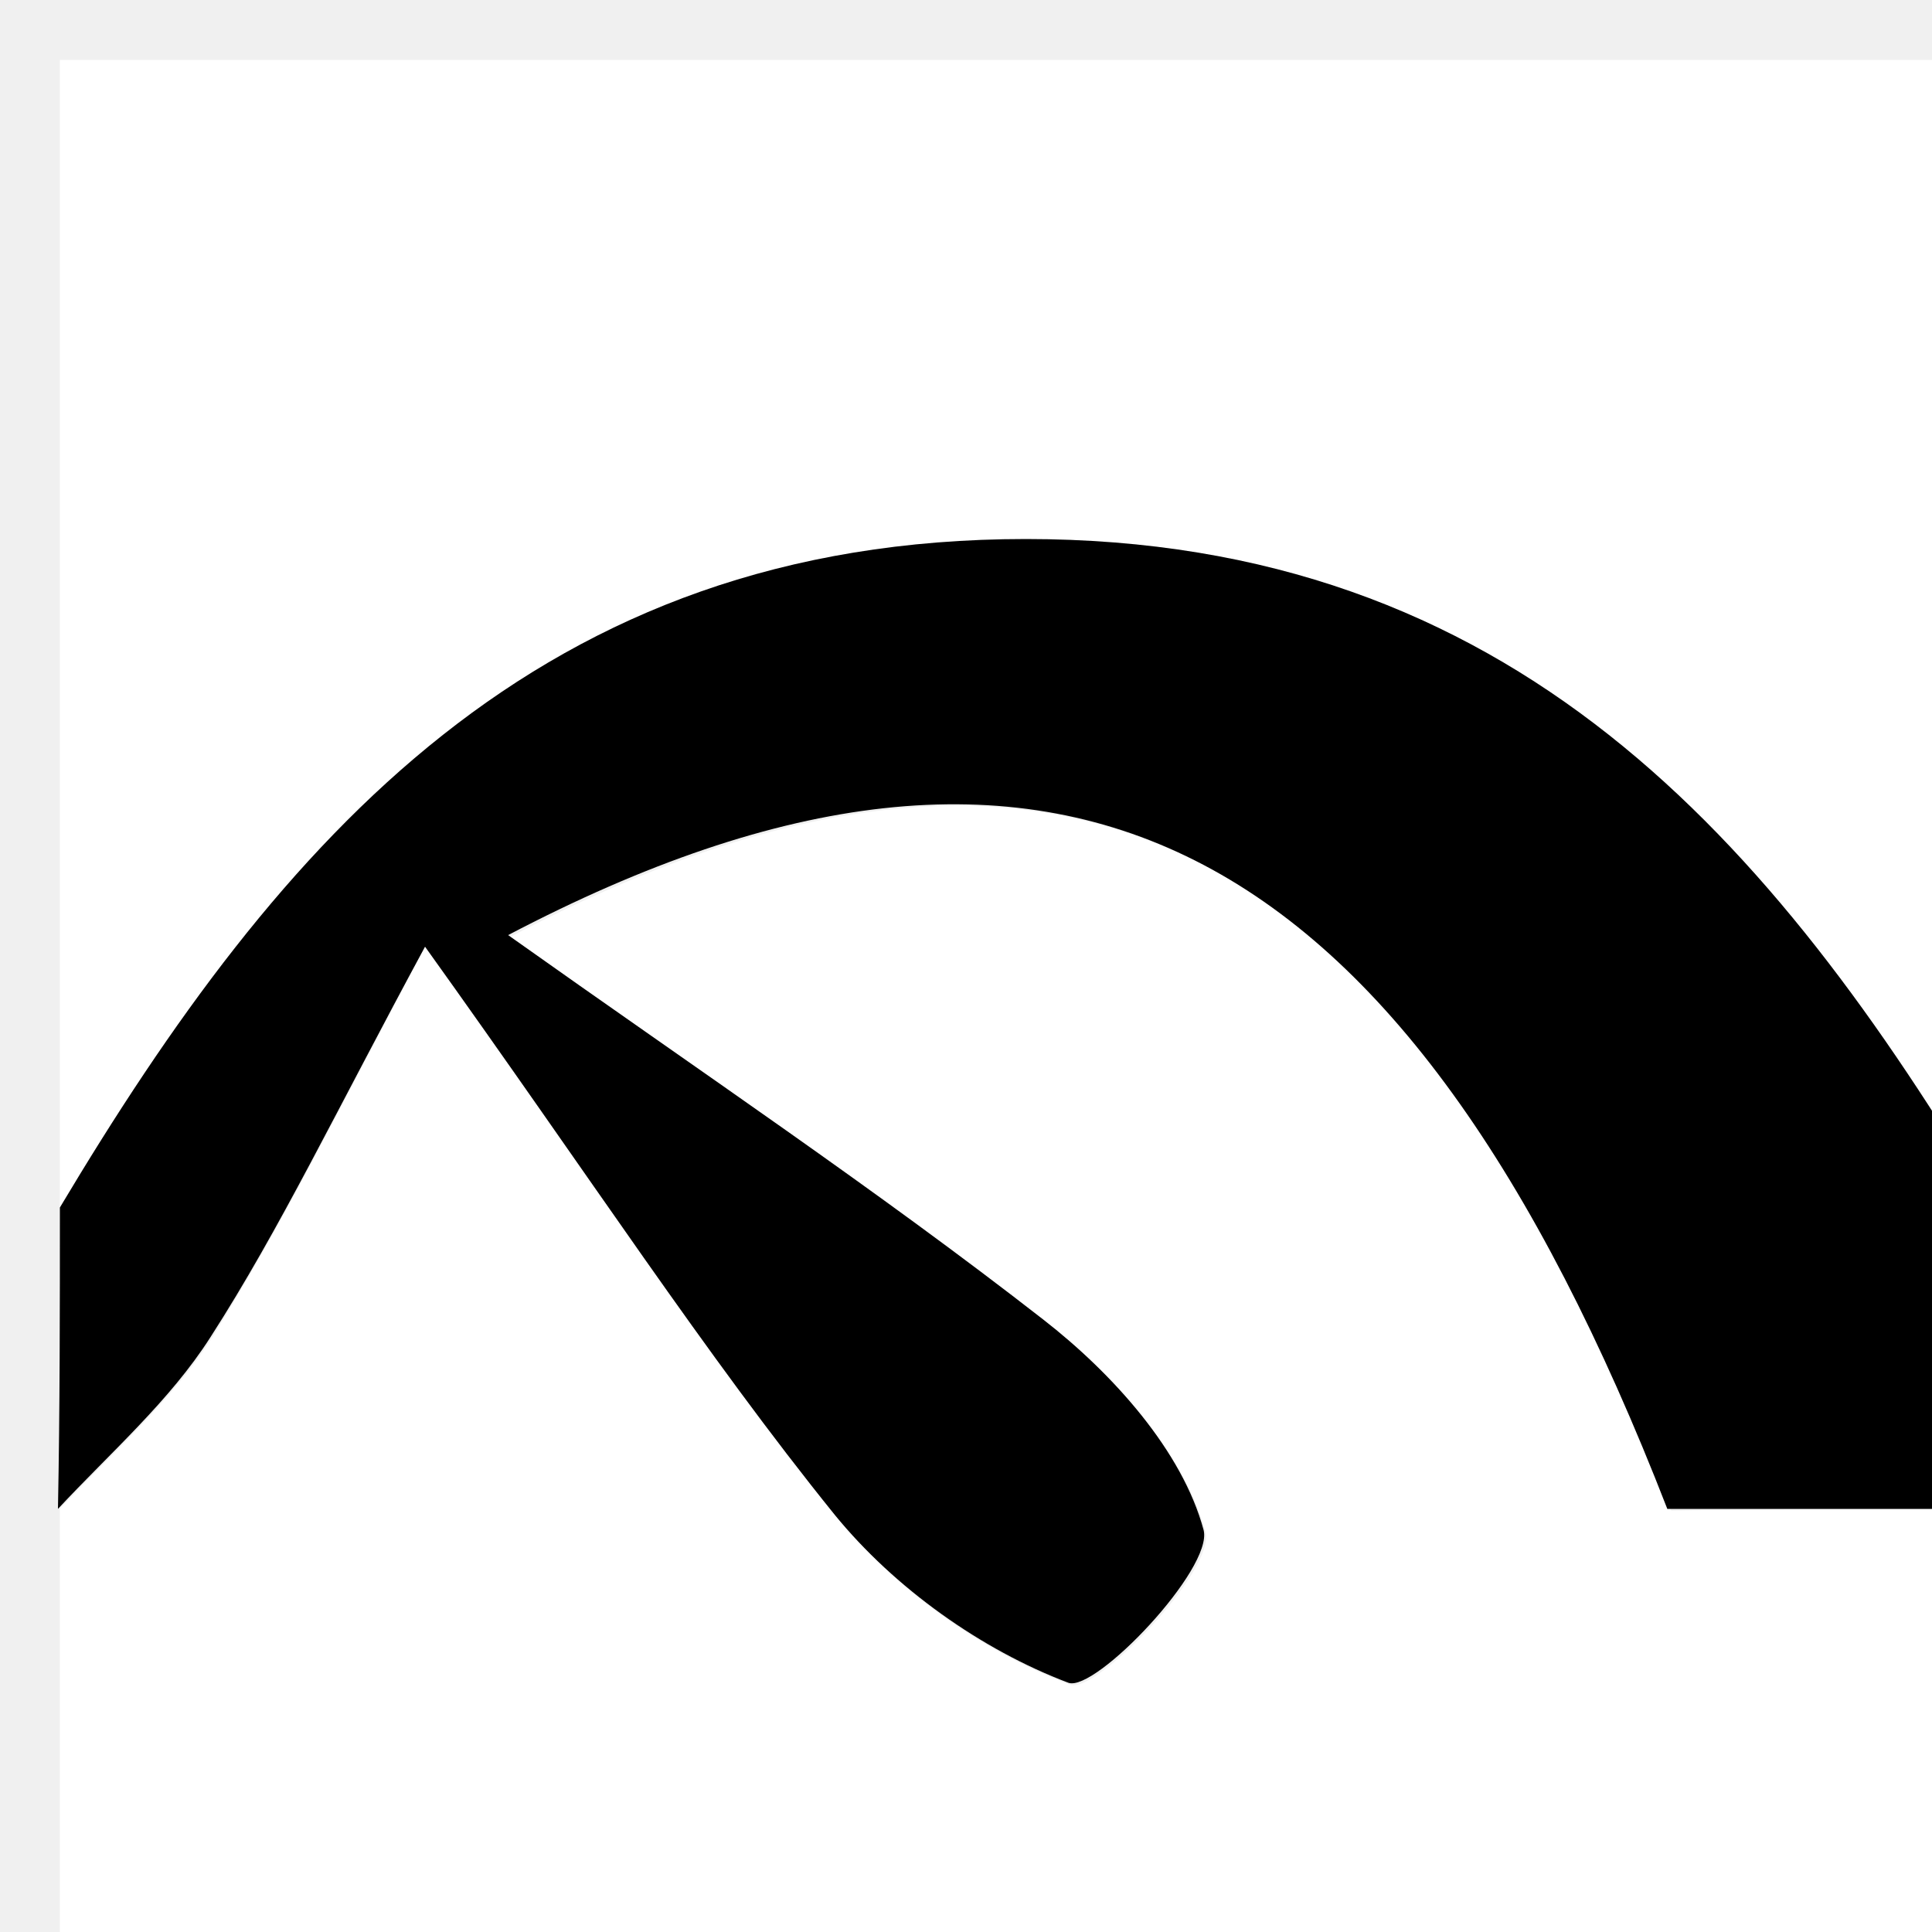
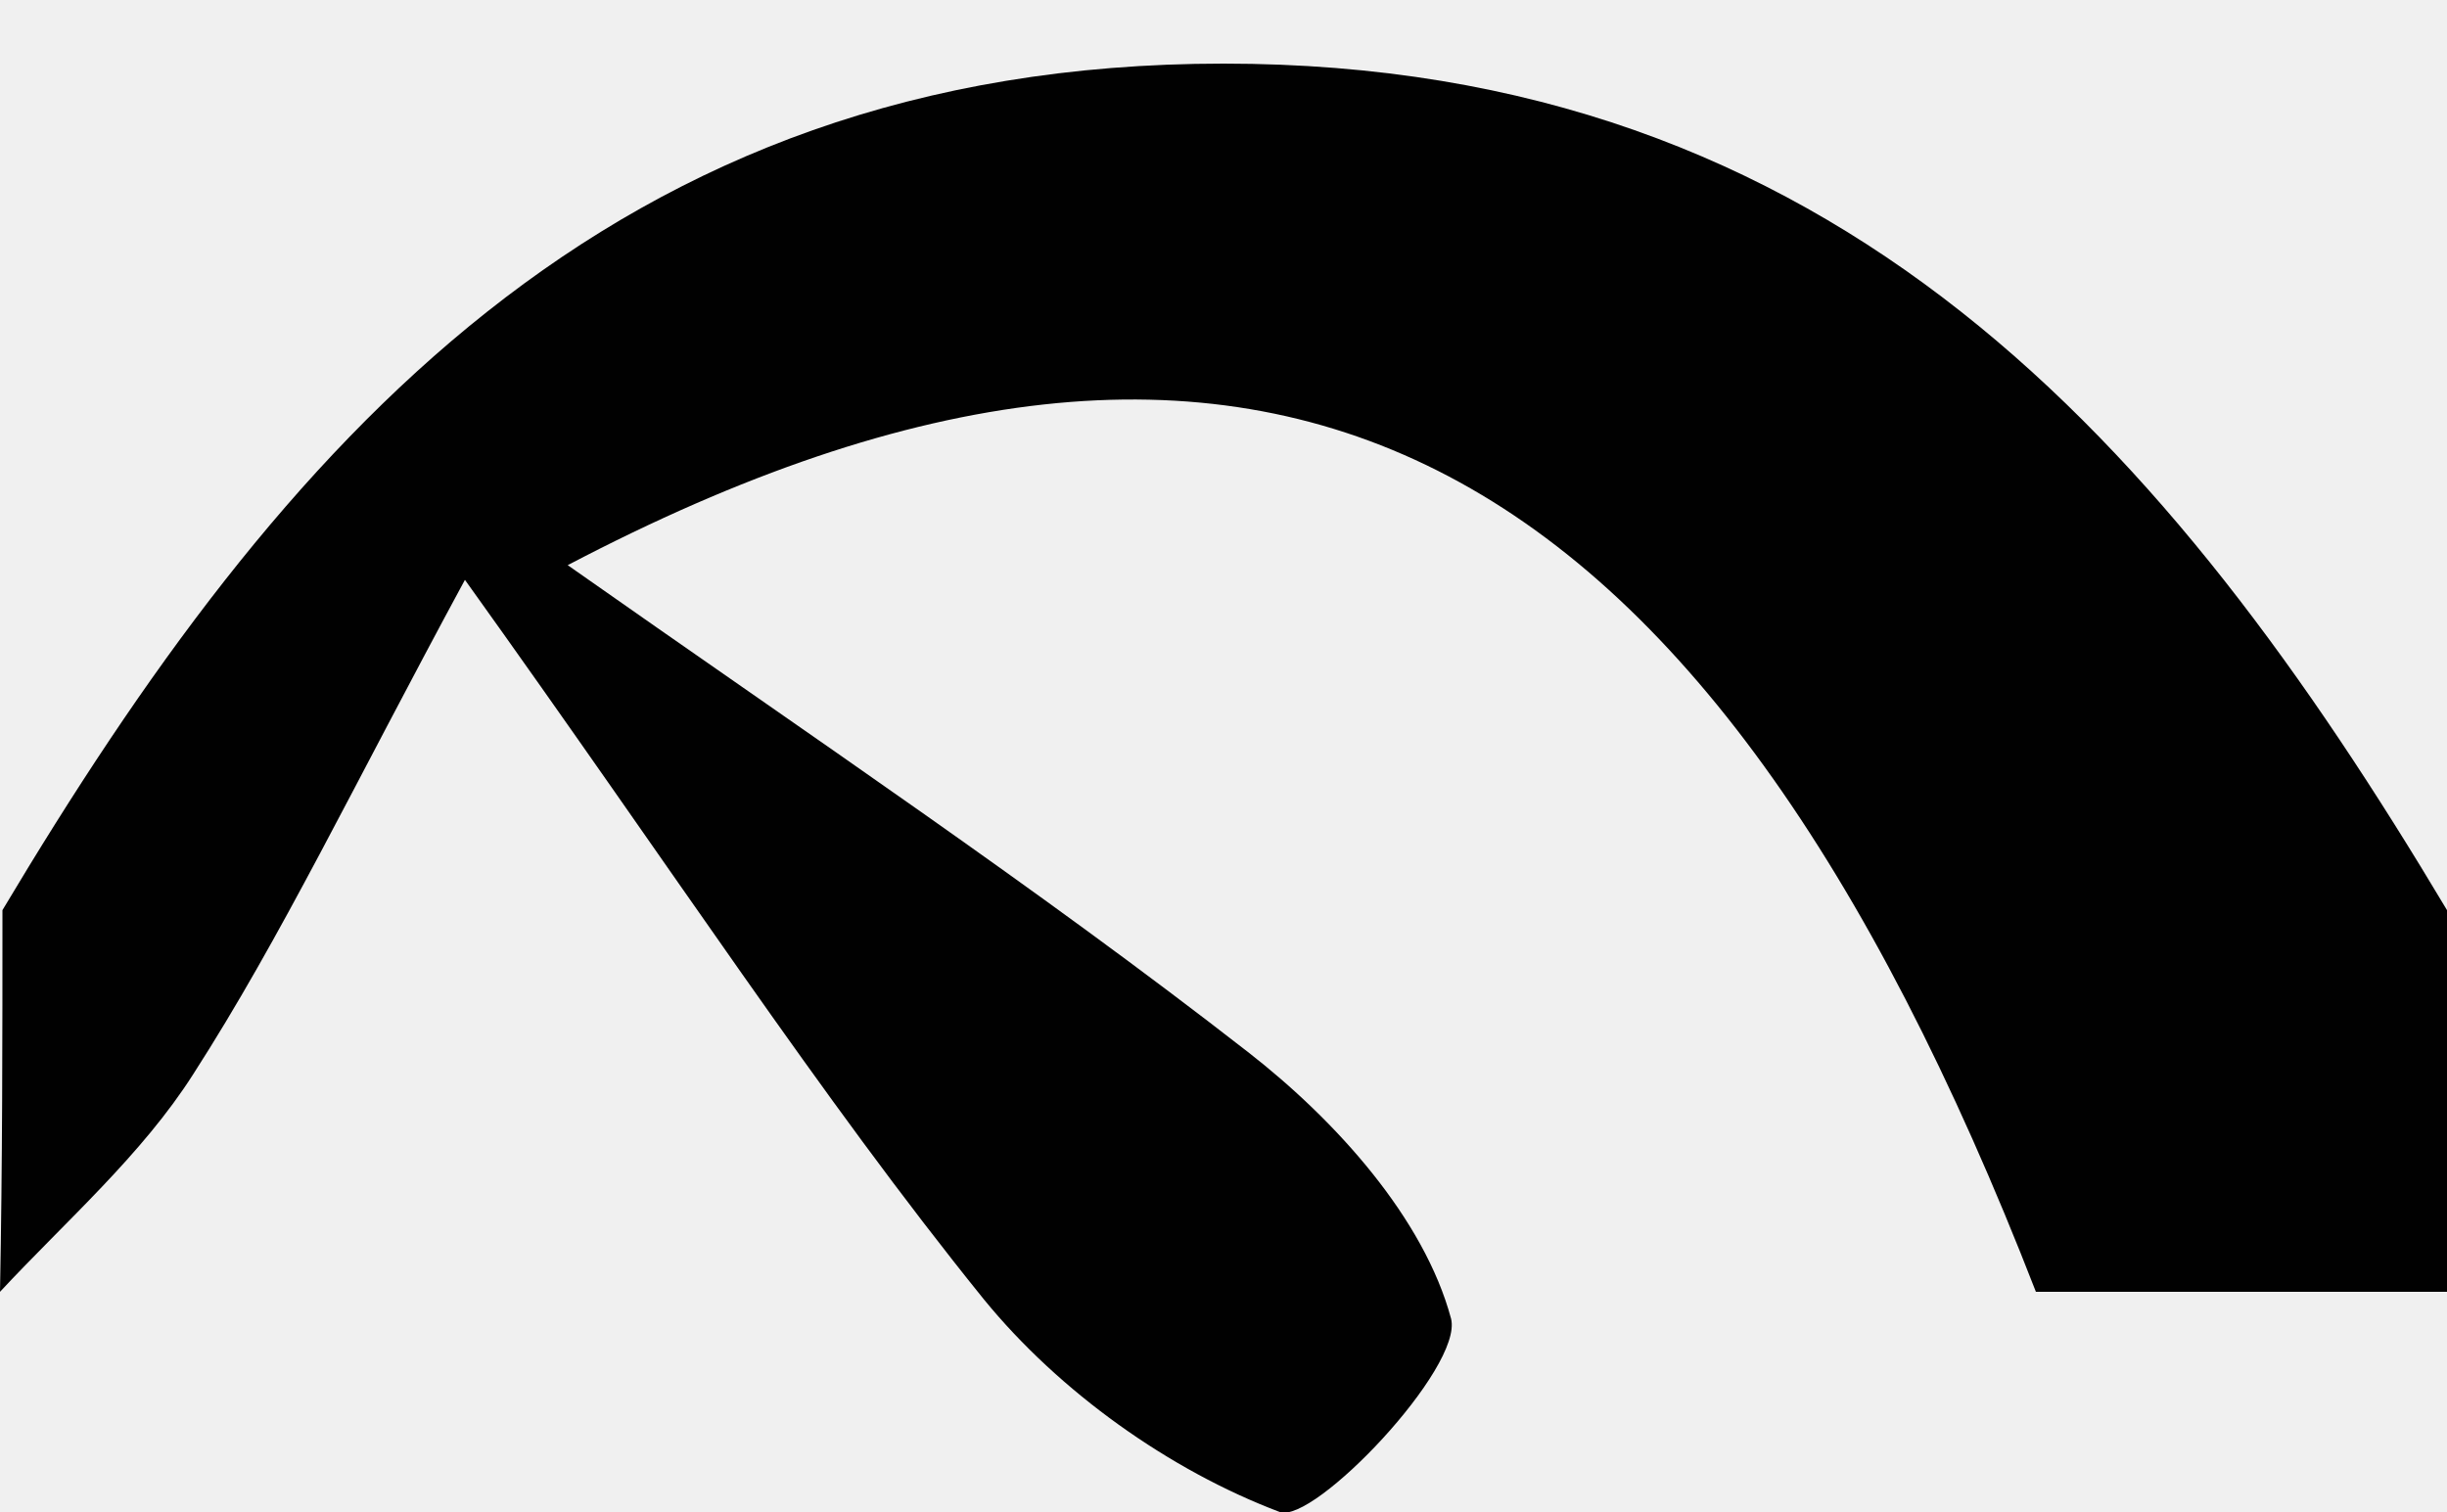
- <svg xmlns="http://www.w3.org/2000/svg" xmlns:xlink="http://www.w3.org/1999/xlink" version="1.1" id="Layer_1" x="0px" y="0px" viewBox="0 0 100 100" style="enable-background:new 0 0 100 100;" xml:space="preserve">
+ <svg xmlns="http://www.w3.org/2000/svg" version="1.1" id="Layer_1" x="0px" y="0px" viewBox="0 0 100 61.8" style="enable-background:new 0 0 100 61.8;" xml:space="preserve">
  <style type="text/css">
- 	.st0{clip-path:url(#SVGID_2_);}
- 	.st1{fill:#FFFFFF;}
+ 	.st0{fill:#010101;}
</style>
-   <g>
-     <defs>
-       <rect id="SVGID_1_" width="100" height="100" />
-     </defs>
-     <clipPath id="SVGID_2_">
-       <use xlink:href="#SVGID_1_" style="overflow:visible;" />
-     </clipPath>
-     <g class="st0">
-       <path class="st1" d="M103.1,78.1c0,8.3,0,16.7,0,25c-33.3,0-66.7,0-100,0c0-8.3,0-16.7,0-25c2.7-2.9,5.8-5.6,7.9-8.9    C14.5,63.6,17.5,57.5,22,49C30.6,61,36.5,70.1,43.3,78.5c3.1,3.8,7.5,7,12.1,8.7c1.3,0.5,7.5-5.9,7-7.9c-1.1-4.1-4.8-8.1-8.3-10.9    c-8.6-6.8-17.7-12.8-27.7-19.9c28.4-14.9,46.4-5.4,60.1,29.7C91.8,78.1,97.4,78.1,103.1,78.1z" />
-       <path class="st1" d="M3.1,62.5c0-19.8,0-39.6,0-59.4c33.3,0,66.7,0,100,0c0,19.8,0,39.6,0,59.4c-11.4-19.1-24.8-34.6-50-34.6    S14.5,43.4,3.1,62.5z" />
-       <path d="M3.1,62.5c11.4-19.1,24.8-34.6,50-34.6s38.6,15.5,50,34.6c0,5.2,0,10.4,0,15.6c-5.7,0-11.4,0-16.8,0    C72.7,43.1,54.7,33.5,26.3,48.4c10,7.1,19.1,13.2,27.7,19.9c3.6,2.8,7.2,6.8,8.3,10.9c0.5,2-5.6,8.4-7,7.9    c-4.5-1.7-9-4.9-12.1-8.7C36.5,70.1,30.6,61,22,49c-4.6,8.5-7.5,14.6-11.1,20.2c-2.1,3.3-5.2,6-7.9,8.9    C3.1,72.9,3.1,67.7,3.1,62.5z" />
-     </g>
-   </g>
+   <path class="st0" d="M0.1,37.2C11.5,18.1,24.9,2.6,50,2.6s38.6,15.5,50,34.6c0,5.2,0,10.4,0,15.6c-5.7,0-11.4,0-16.8,0  c-13.6-35-31.6-44.6-60-29.7C33.3,30.2,42.4,36.3,51,43c3.6,2.8,7.2,6.8,8.3,10.9c0.5,2-5.6,8.4-7,7.9c-4.5-1.7-9-4.9-12.1-8.7  C33.5,44.8,27.6,35.7,19,23.7c-4.6,8.5-7.5,14.6-11.1,20.2c-2.1,3.3-5.2,6-7.9,8.9C0.1,47.6,0.1,42.4,0.1,37.2z" />
</svg>
